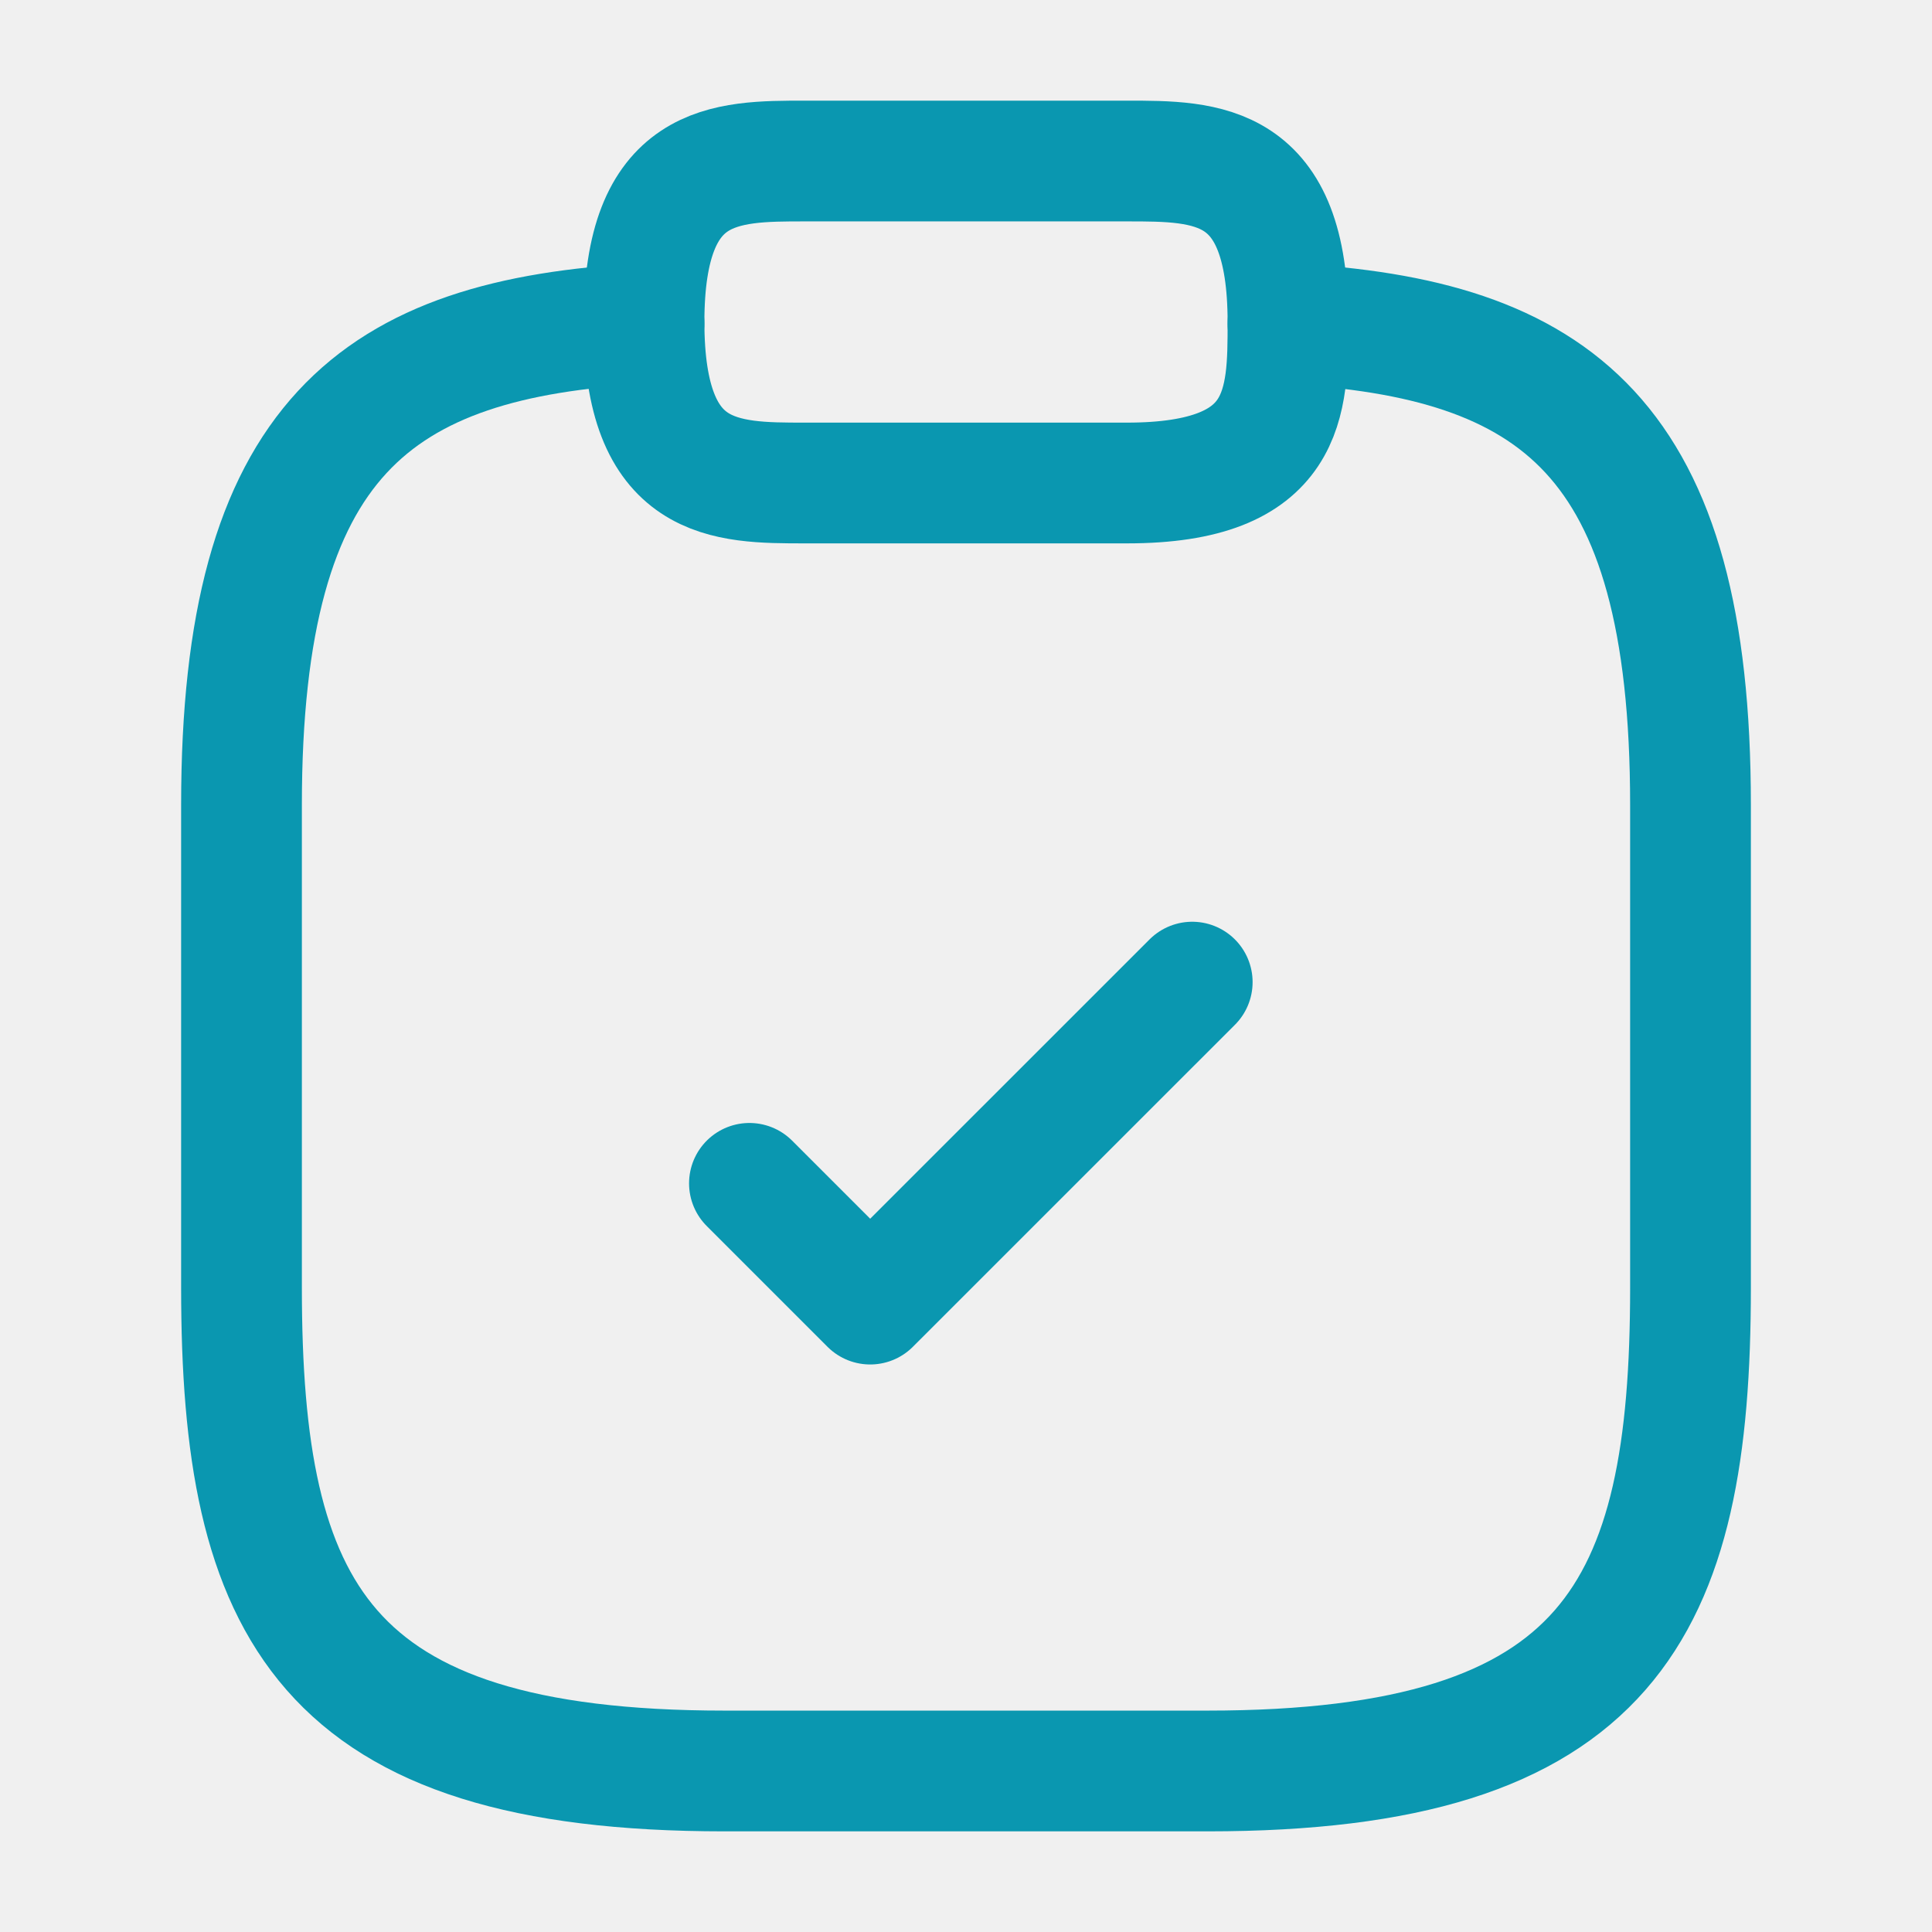
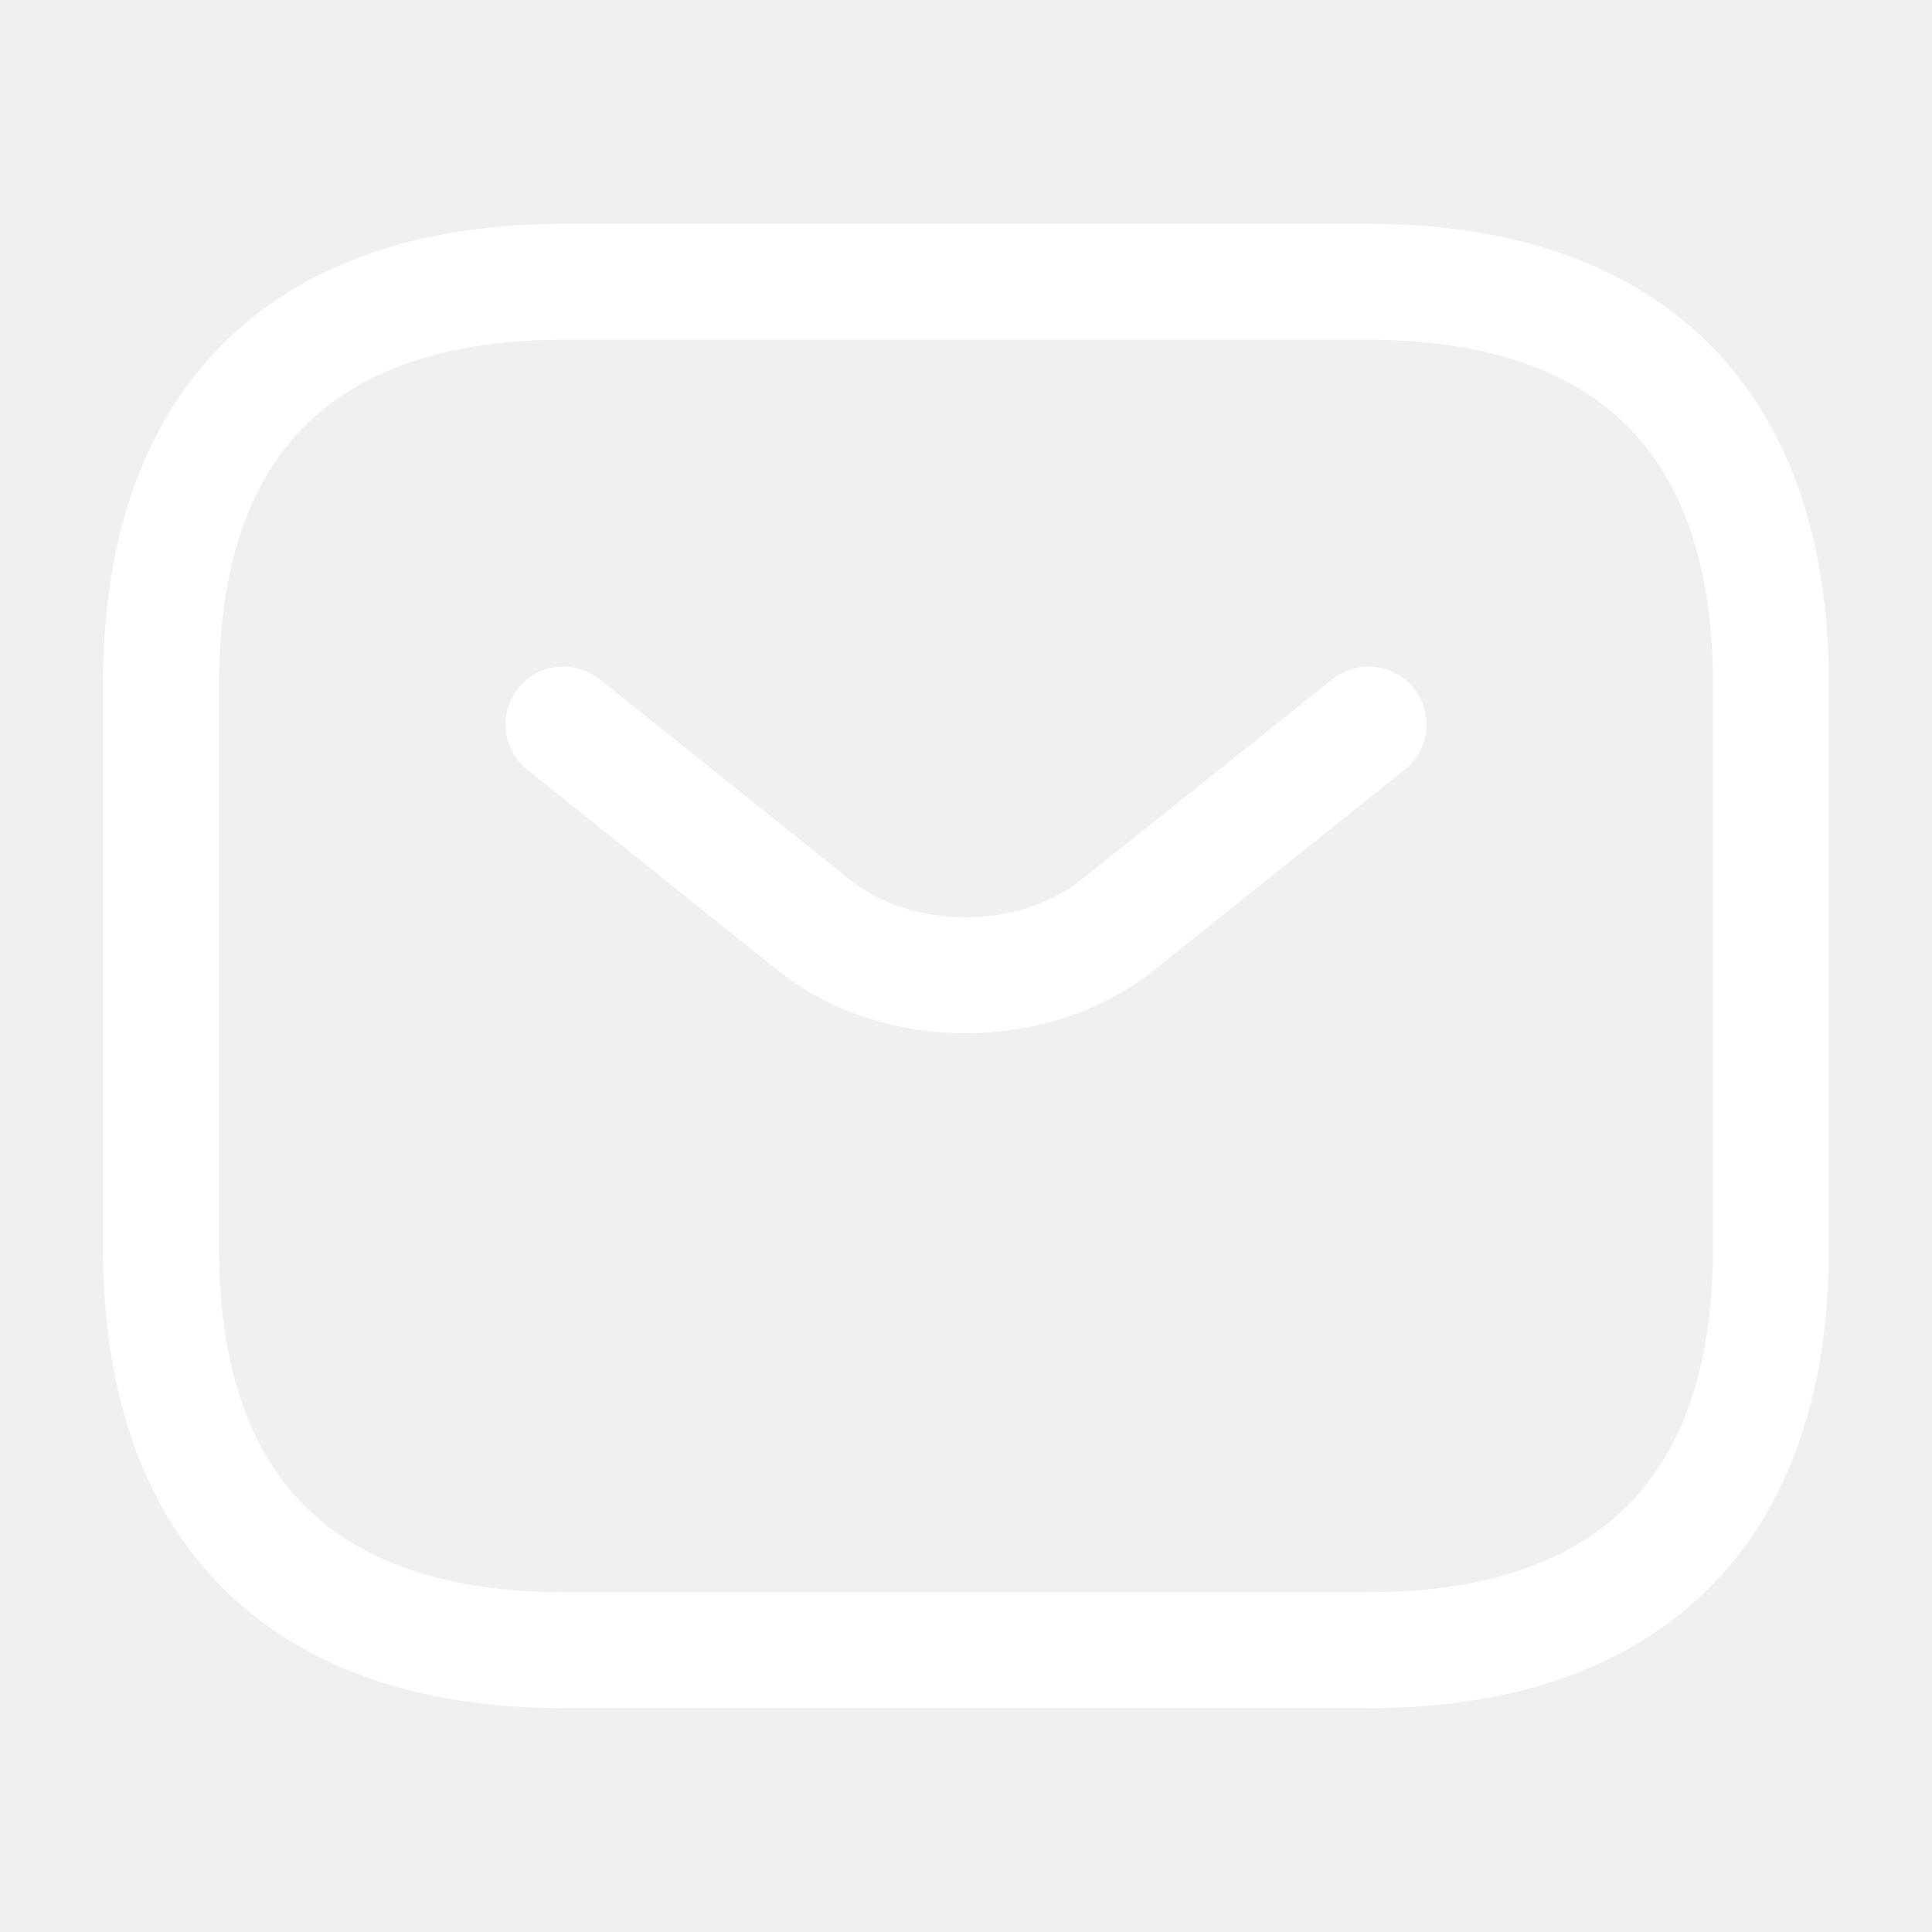
- <svg xmlns="http://www.w3.org/2000/svg" width="32" height="32" viewBox="0 0 32 32" fill="none">
-   <path d="M12.413 19.6L14.413 21.6L19.747 16.267" stroke="#0A97B0" stroke-width="2" stroke-linecap="round" stroke-linejoin="round" />
-   <path d="M13.333 8H18.667C21.333 8 21.333 6.667 21.333 5.333C21.333 2.667 20 2.667 18.667 2.667H13.333C12 2.667 10.667 2.667 10.667 5.333C10.667 8 12 8 13.333 8Z" stroke="#0A97B0" stroke-width="2" stroke-miterlimit="10" stroke-linecap="round" stroke-linejoin="round" />
-   <path d="M21.333 5.36C25.773 5.6 28 7.24 28 13.333V21.333C28 26.667 26.667 29.333 20 29.333H12C5.333 29.333 4 26.667 4 21.333V13.333C4 7.253 6.227 5.6 10.667 5.36" stroke="#0A97B0" stroke-width="2" stroke-miterlimit="10" stroke-linecap="round" stroke-linejoin="round" />
+ <svg xmlns="http://www.w3.org/2000/svg" width="20" height="20" viewBox="0 0 20 20" fill="none">
+   <path d="M14.166 17.083H5.833C3.333 17.083 1.667 15.833 1.667 12.917V7.083C1.667 4.167 3.333 2.917 5.833 2.917H14.166C16.666 2.917 18.333 4.167 18.333 7.083V12.917C18.333 15.833 16.666 17.083 14.166 17.083Z" stroke="white" stroke-width="1.2" stroke-miterlimit="10" stroke-linecap="round" stroke-linejoin="round" />
+   <path d="M14.167 7.5L11.559 9.583C10.7 10.267 9.292 10.267 8.434 9.583L5.833 7.5" stroke="white" stroke-width="1.2" stroke-miterlimit="10" stroke-linecap="round" stroke-linejoin="round" />
</svg>
